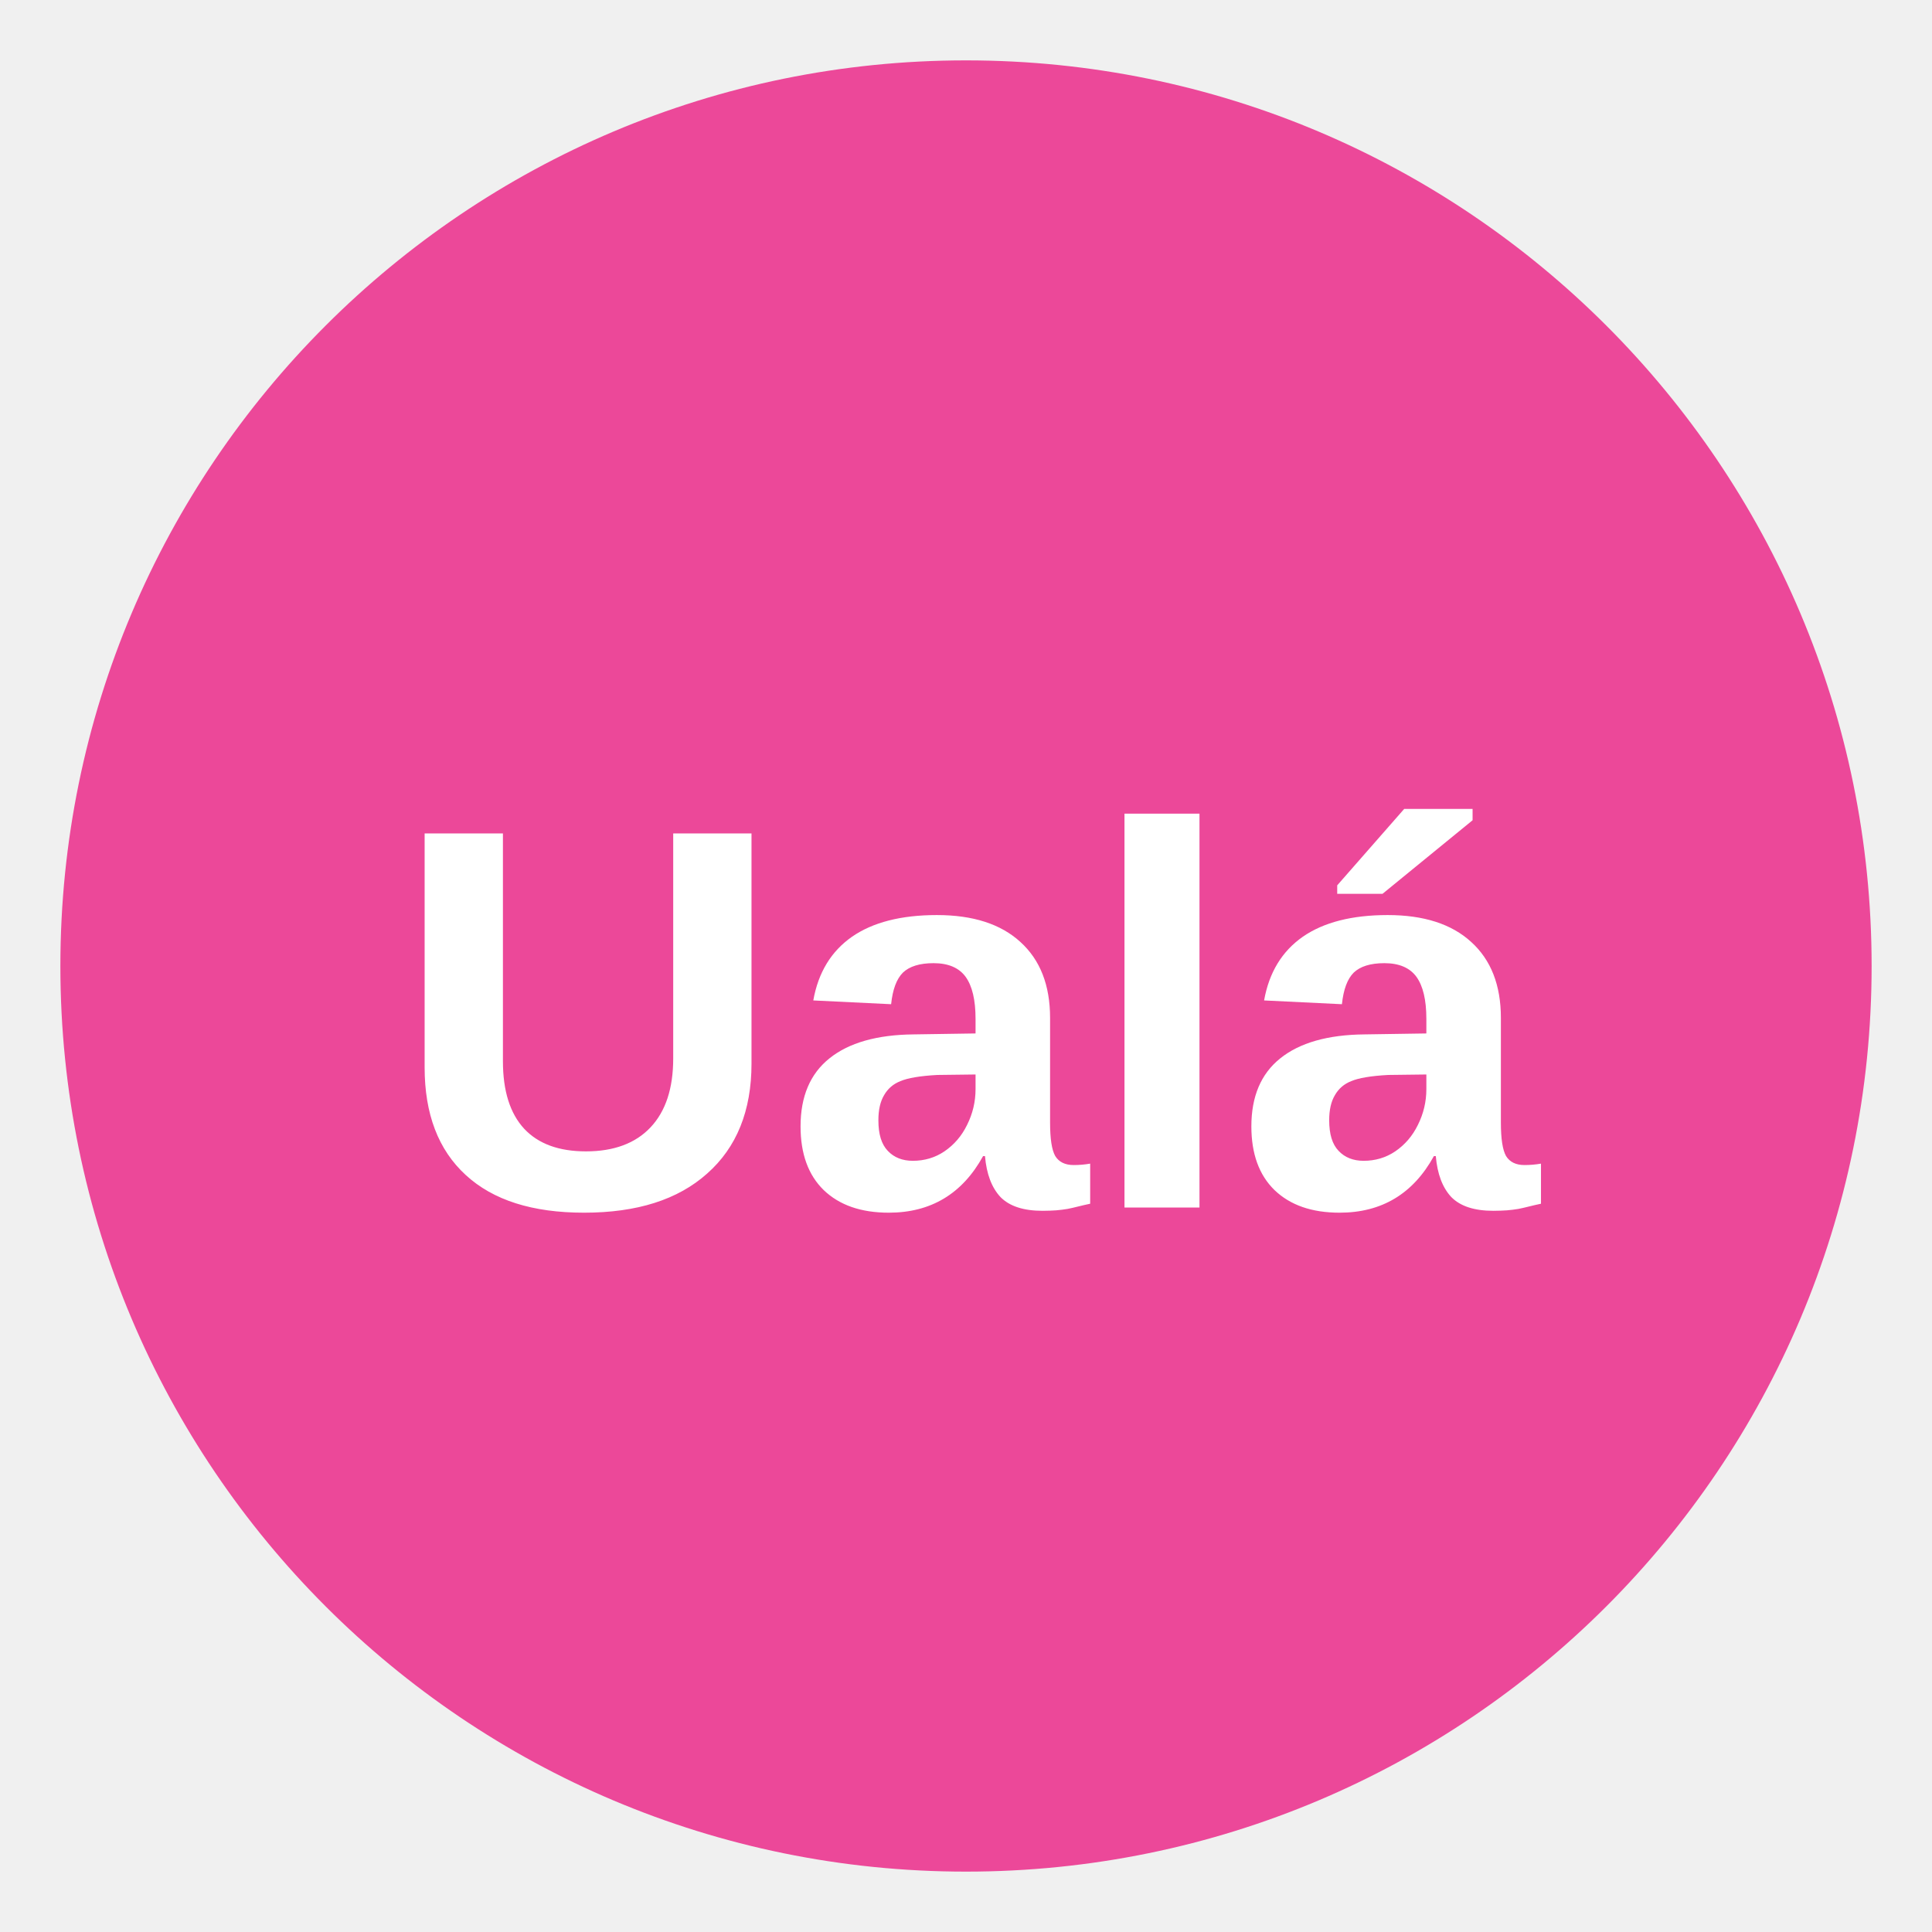
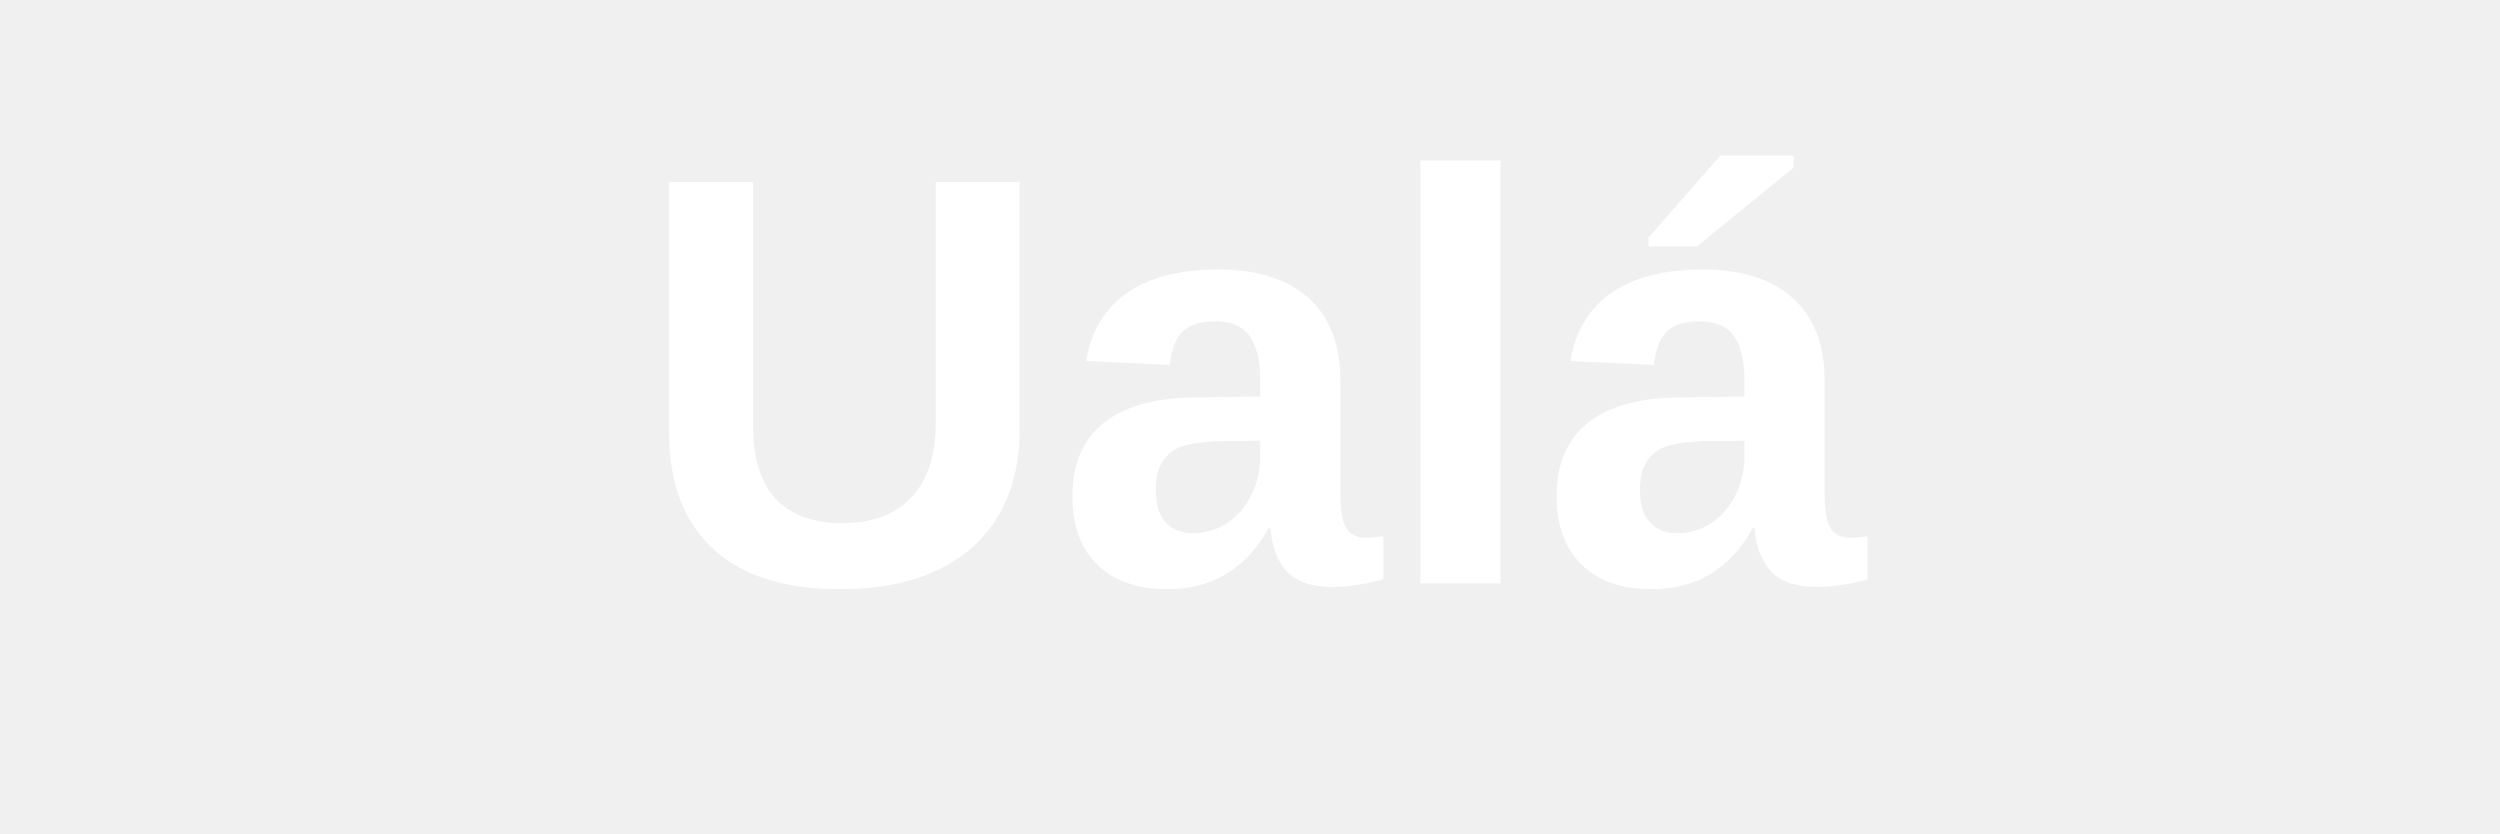
- <svg xmlns="http://www.w3.org/2000/svg" viewBox="0 0 64 64" width="64" height="64">
-   <circle cx="32" cy="32" r="30" fill="#ec4899" />
-   <text x="32" y="40" text-anchor="middle" font-family="Arial, sans-serif" font-weight="bold" font-size="18" fill="white">Ualá</text>
+ <svg xmlns="http://www.w3.org/2000/svg" viewBox="0 0 120 40">
+   <text x="60" y="28" font-family="Arial, Helvetica, sans-serif" font-weight="700" font-size="28" fill="#FFFFFF" text-anchor="middle">Ualá</text>
</svg>
